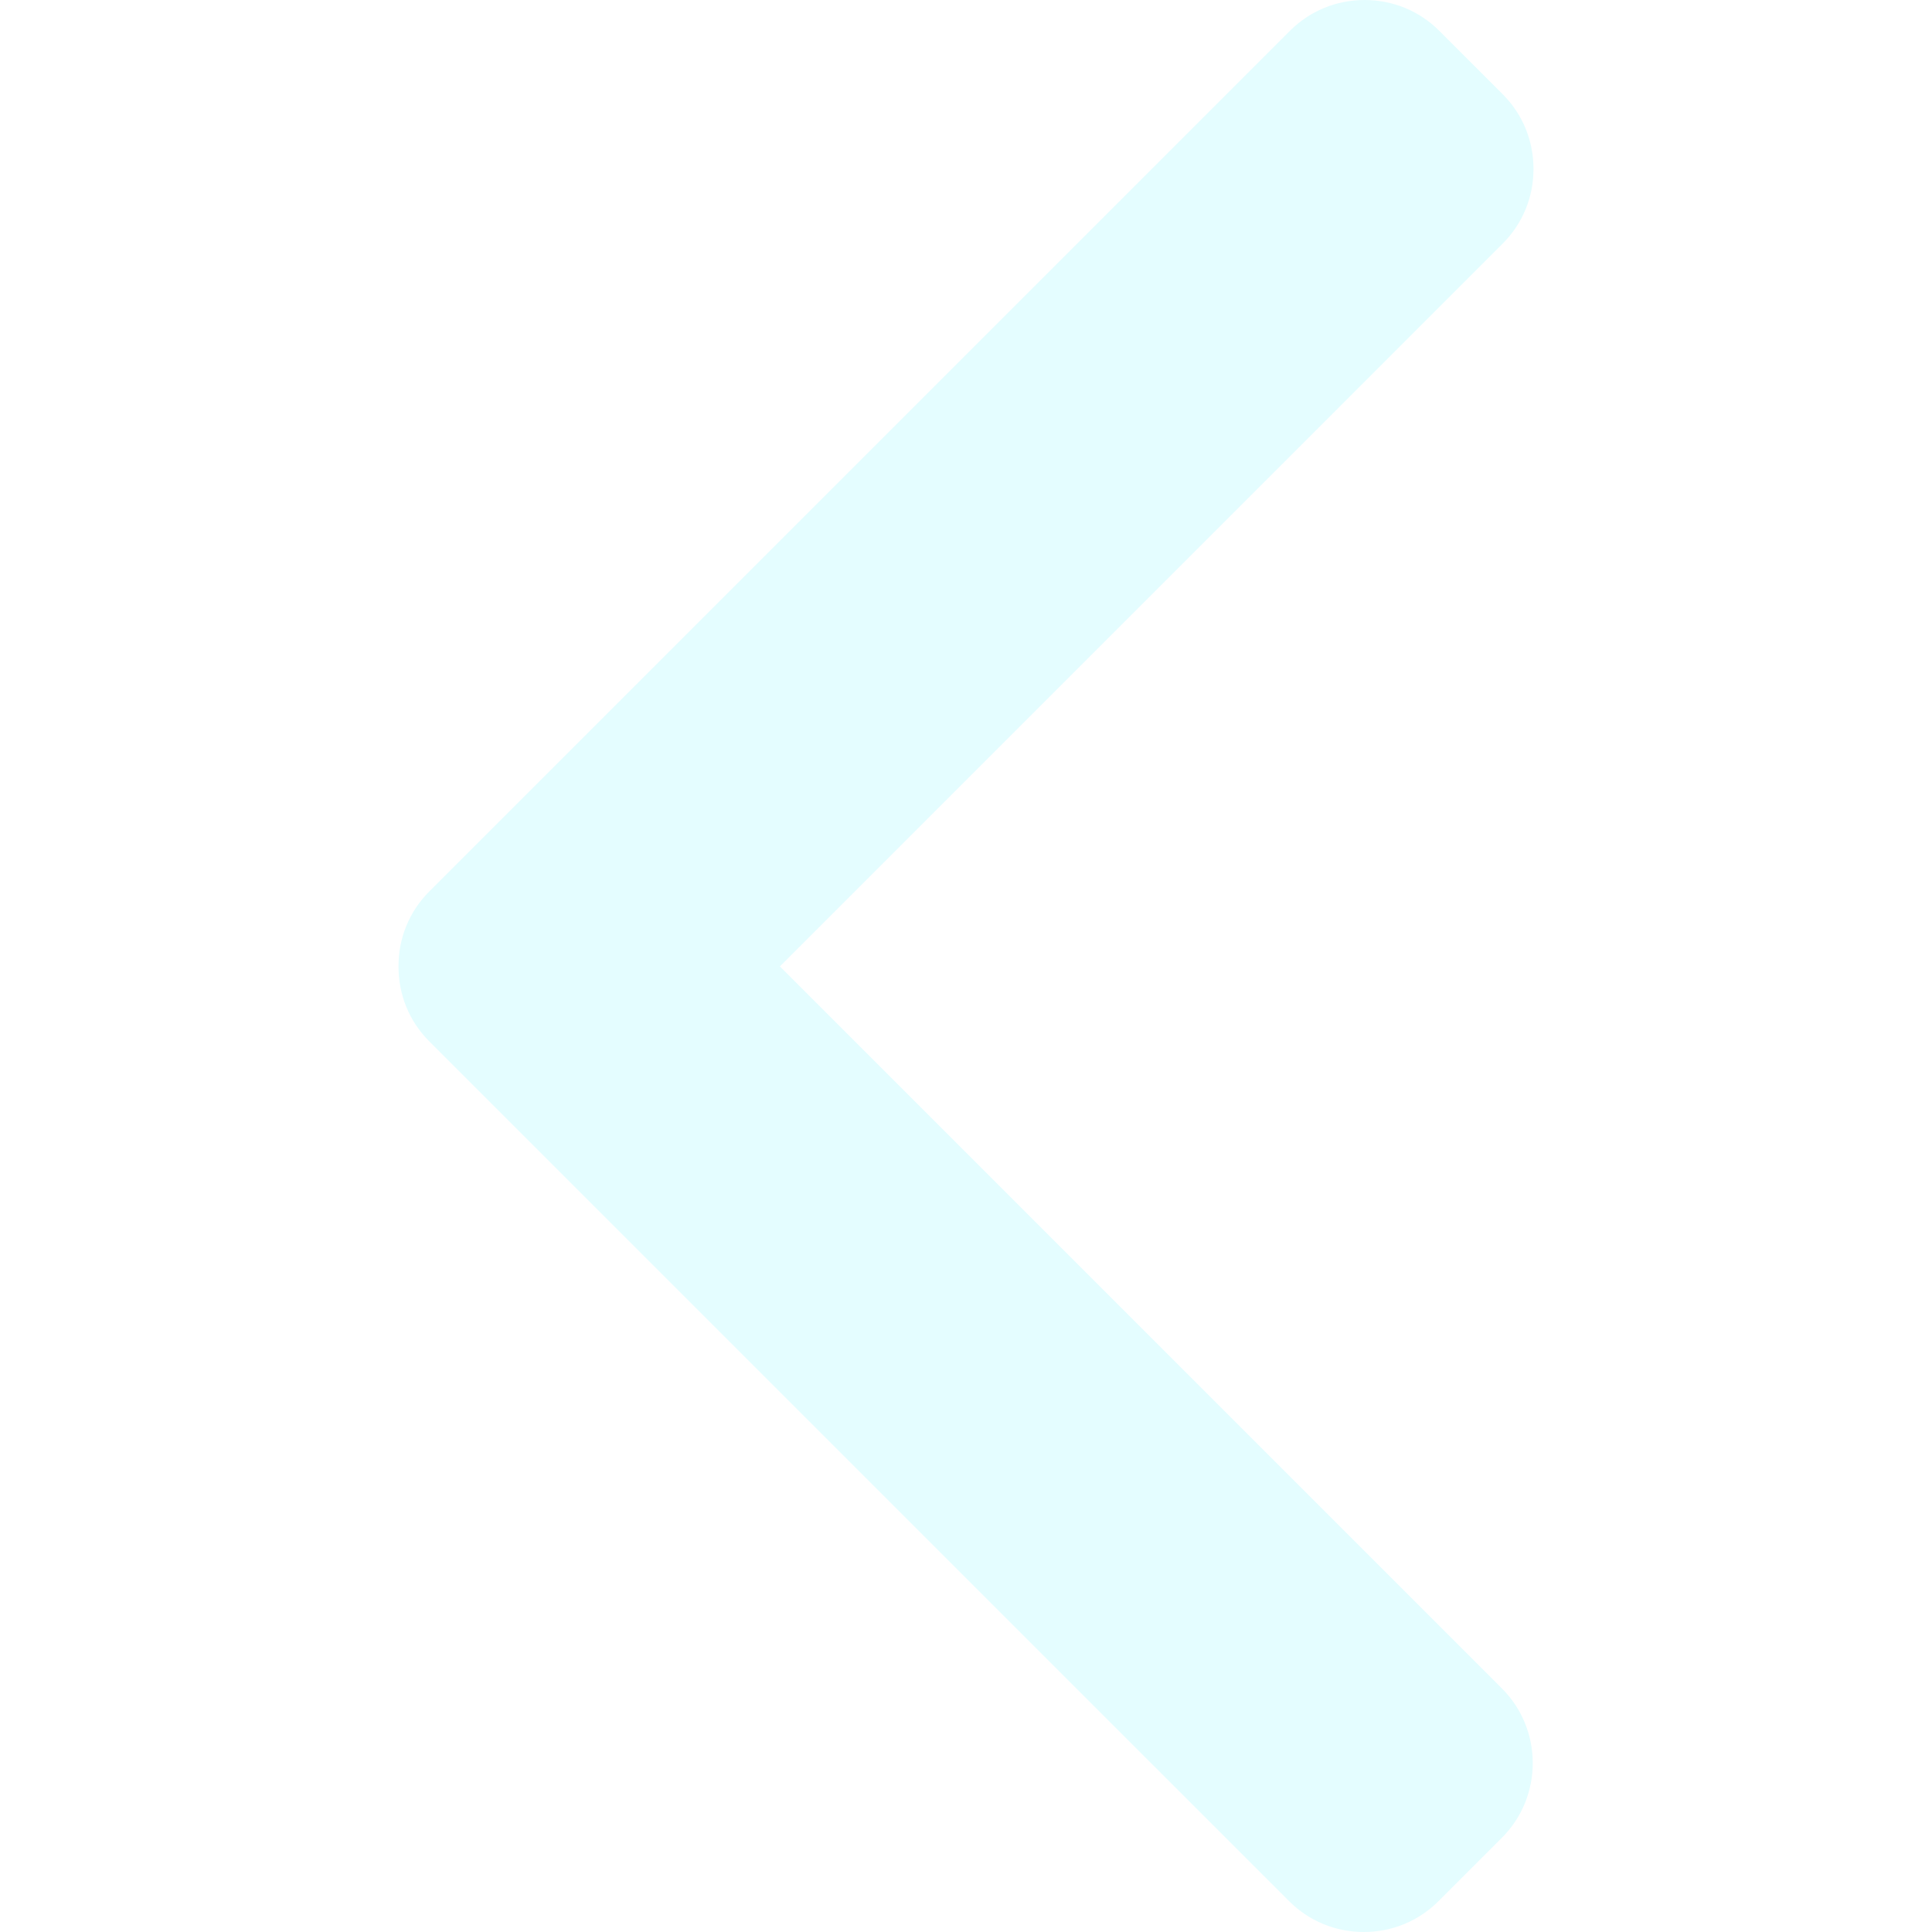
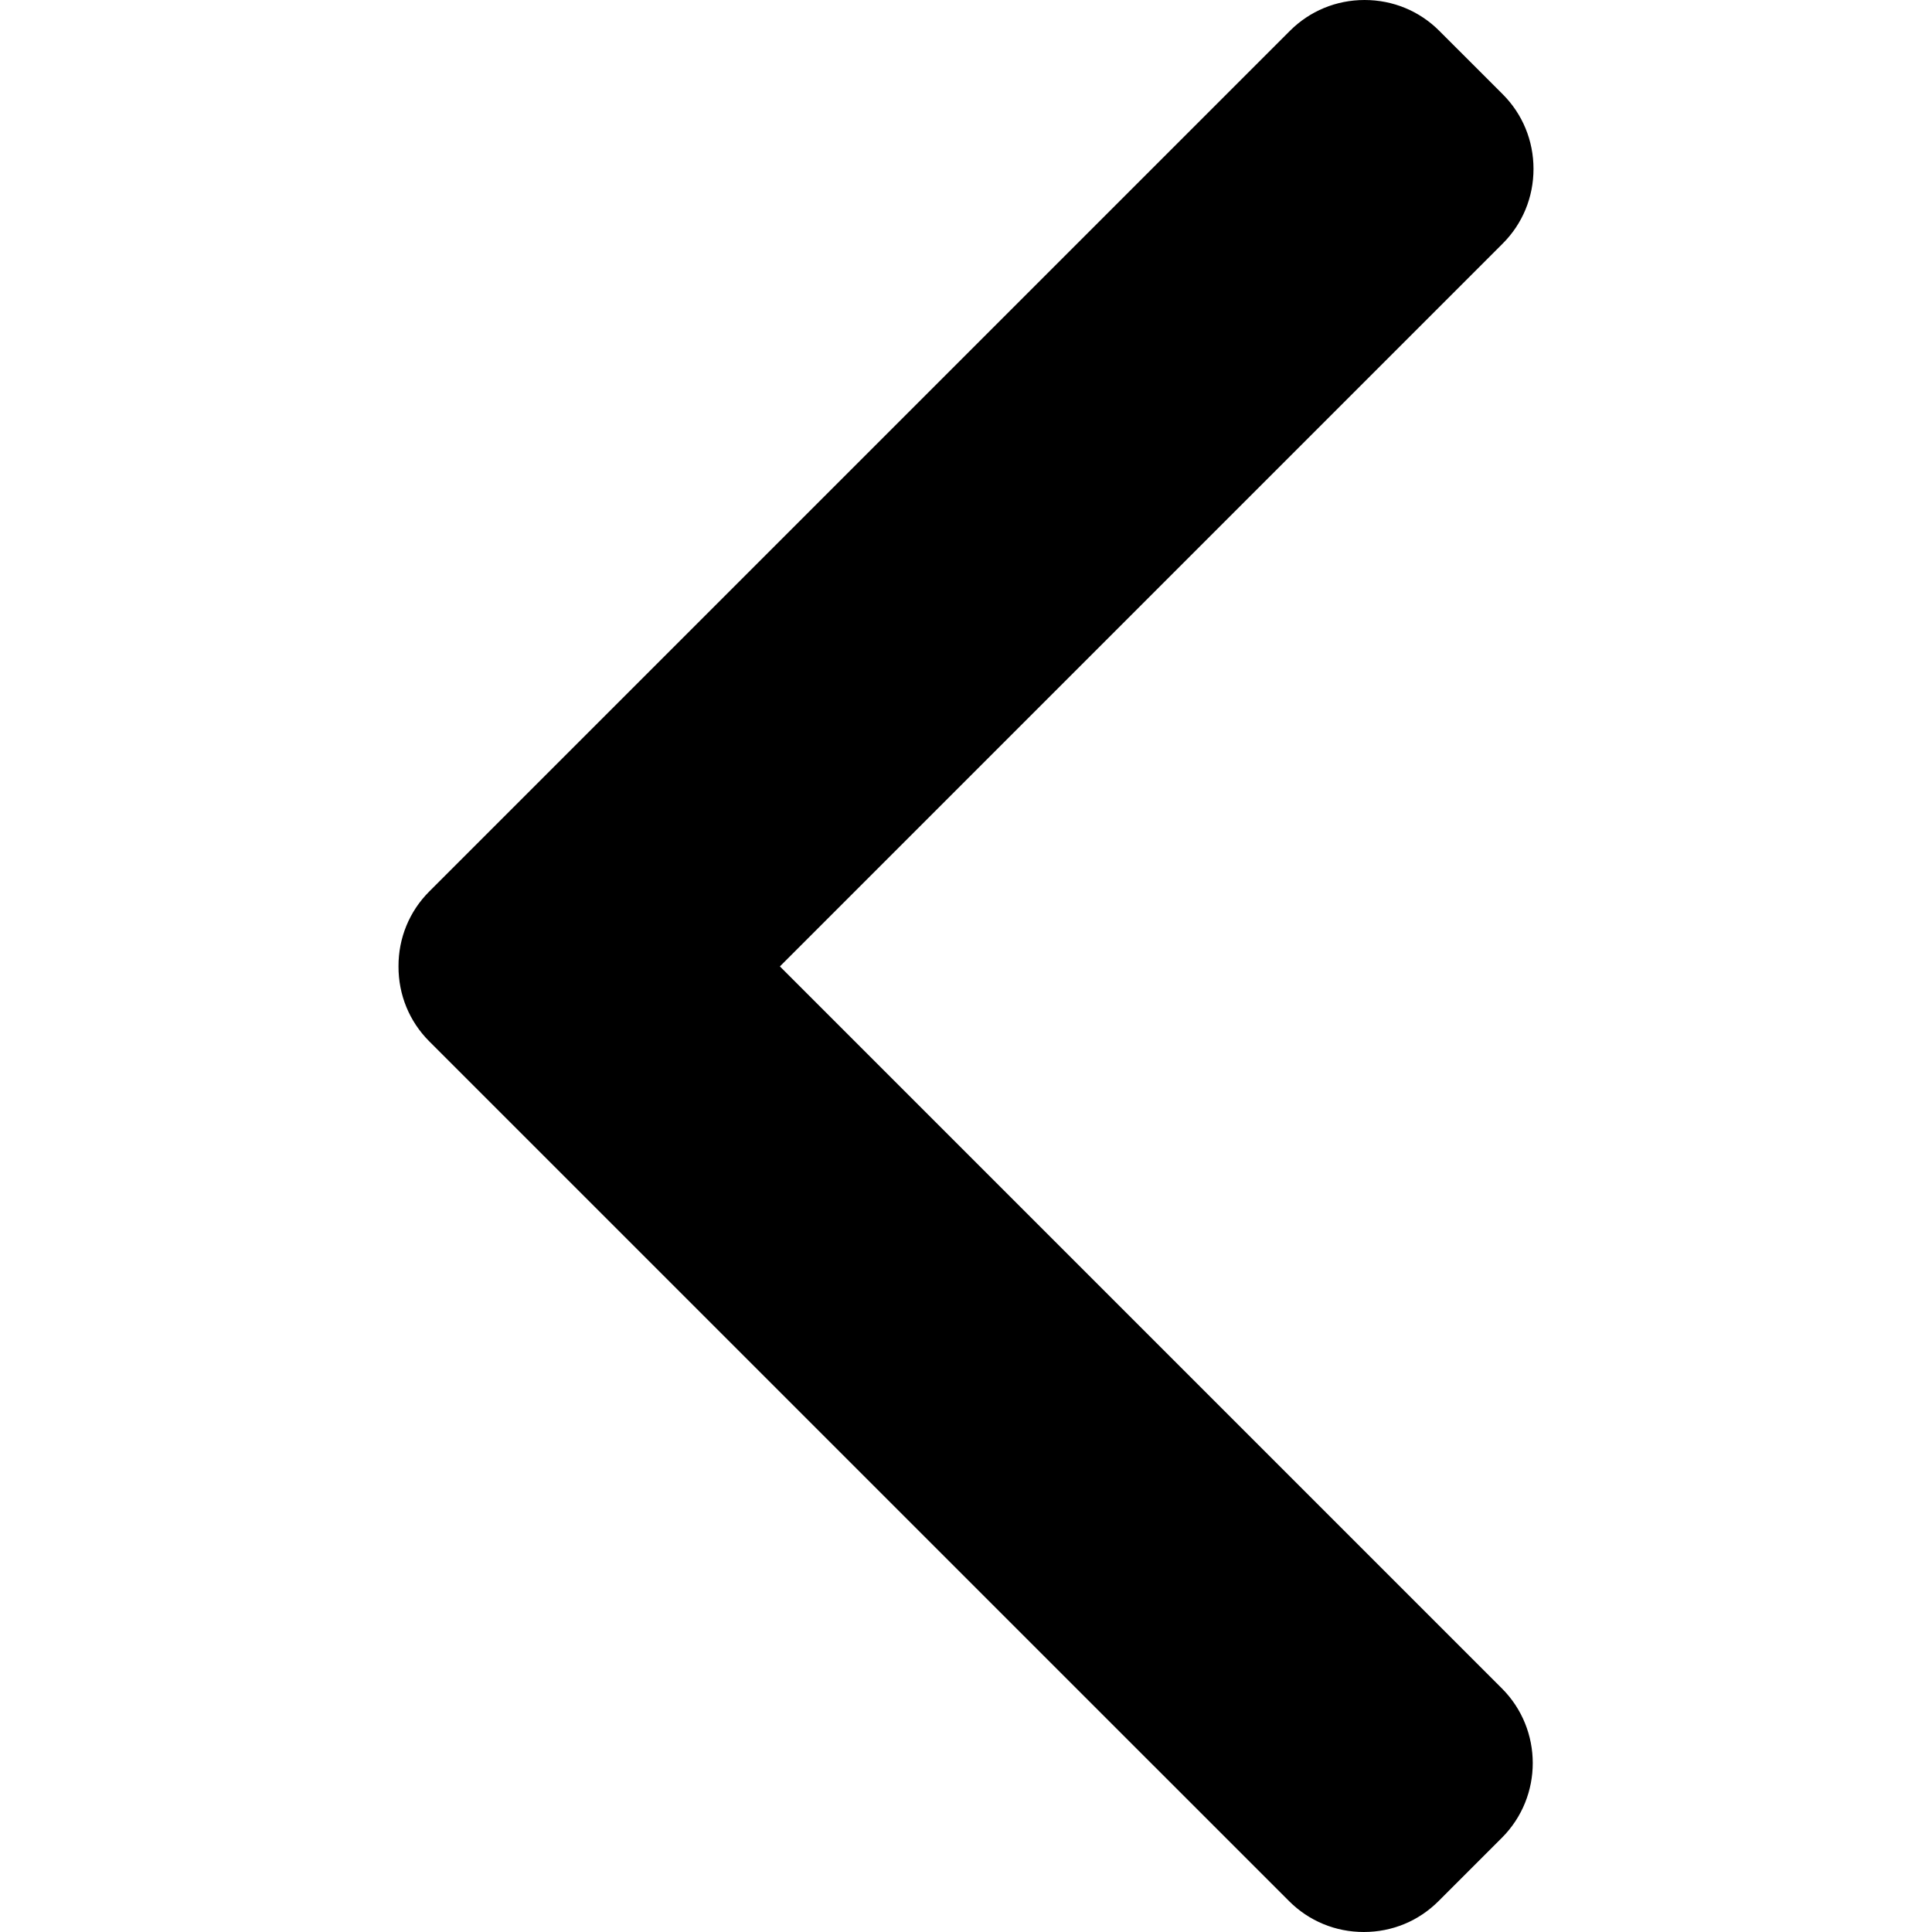
- <svg xmlns="http://www.w3.org/2000/svg" version="1.1" id="Layer_1" fill="#E4FDFF" x="0px" y="0px" viewBox="0 0 492 492" style="enable-background:new 0 0 492 492;" xml:space="preserve">
+ <svg xmlns="http://www.w3.org/2000/svg" version="1.1" id="Layer_1" fill="#000000" x="0px" y="0px" viewBox="0 0 492 492" style="enable-background:new 0 0 492 492;" xml:space="preserve">
  <g>
    <g>
      <path d="M198.608,246.104L382.664,62.04c5.068-5.056,7.856-11.816,7.856-19.024c0-7.212-2.788-13.968-7.856-19.032l-16.128-16.12    C361.476,2.792,354.712,0,347.504,0s-13.964,2.792-19.028,7.864L109.328,227.008c-5.084,5.08-7.868,11.868-7.848,19.084    c-0.02,7.248,2.76,14.028,7.848,19.112l218.944,218.932c5.064,5.072,11.82,7.864,19.032,7.864c7.208,0,13.964-2.792,19.032-7.864    l16.124-16.12c10.492-10.492,10.492-27.572,0-38.06L198.608,246.104z" />
    </g>
  </g>
  <g>
</g>
  <g>
</g>
  <g>
</g>
  <g>
</g>
  <g>
</g>
  <g>
</g>
  <g>
</g>
  <g>
</g>
  <g>
</g>
  <g>
</g>
  <g>
</g>
  <g>
</g>
  <g>
</g>
  <g>
</g>
  <g>
</g>
</svg>
